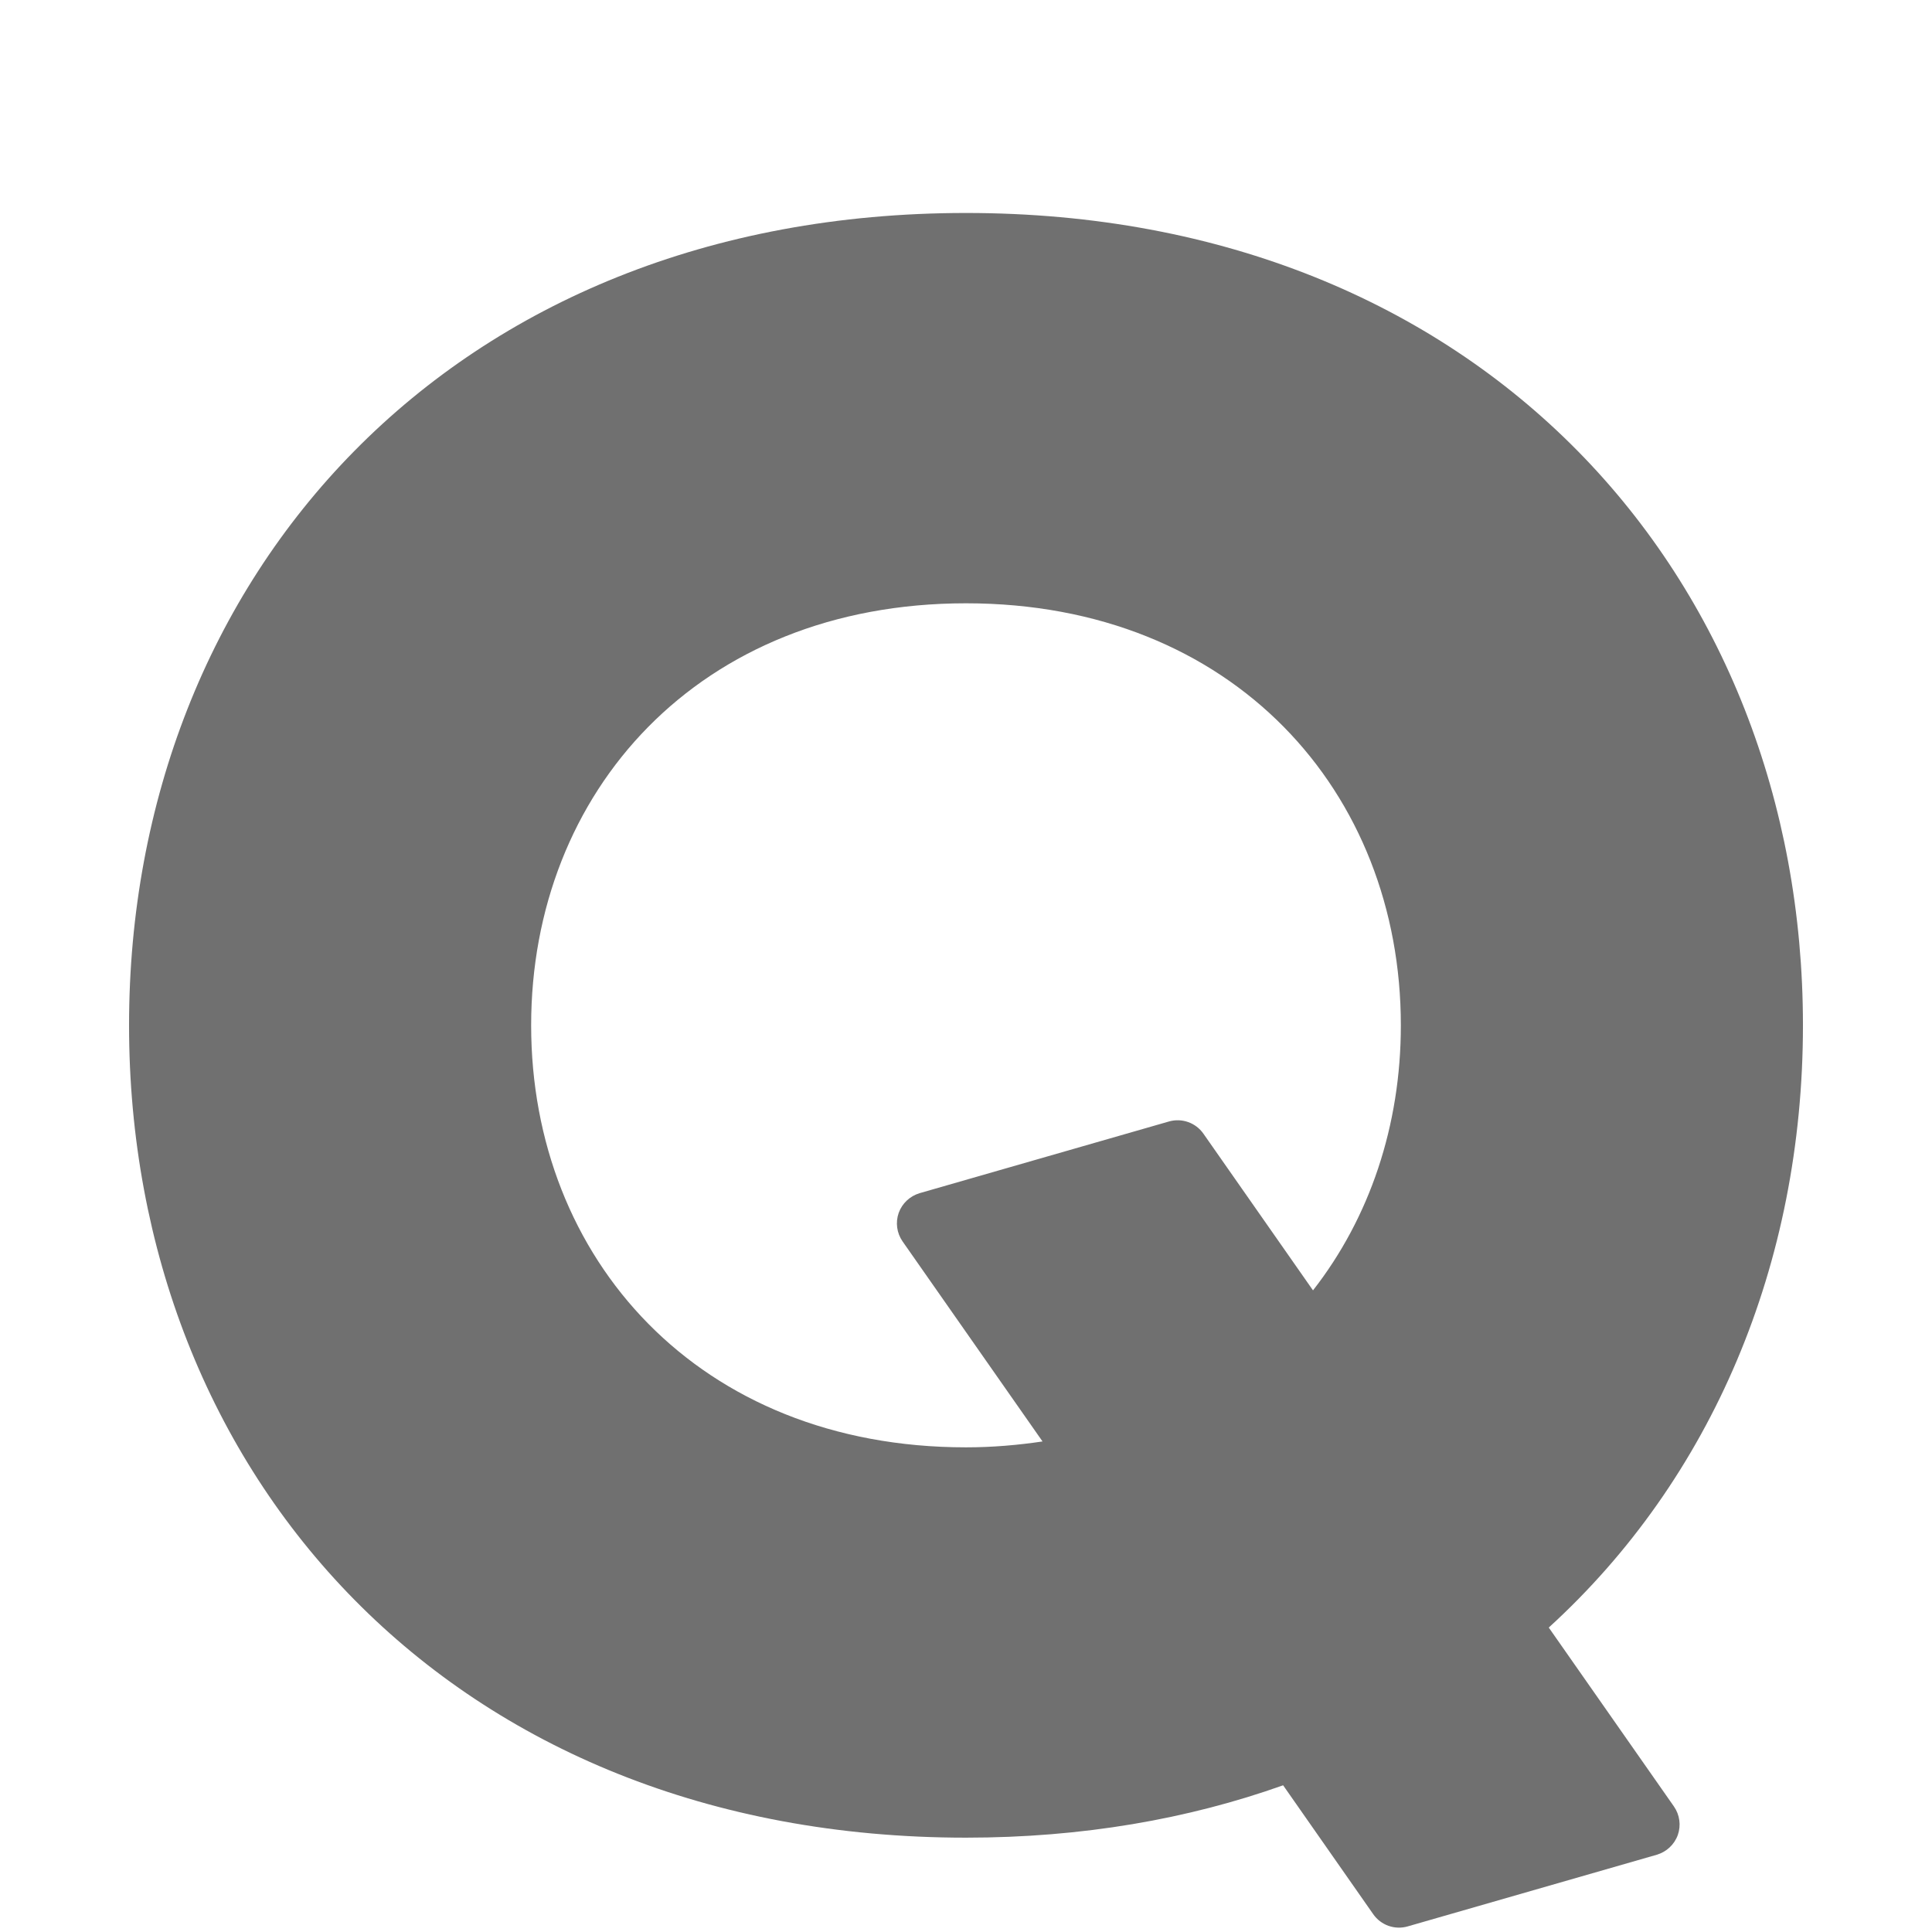
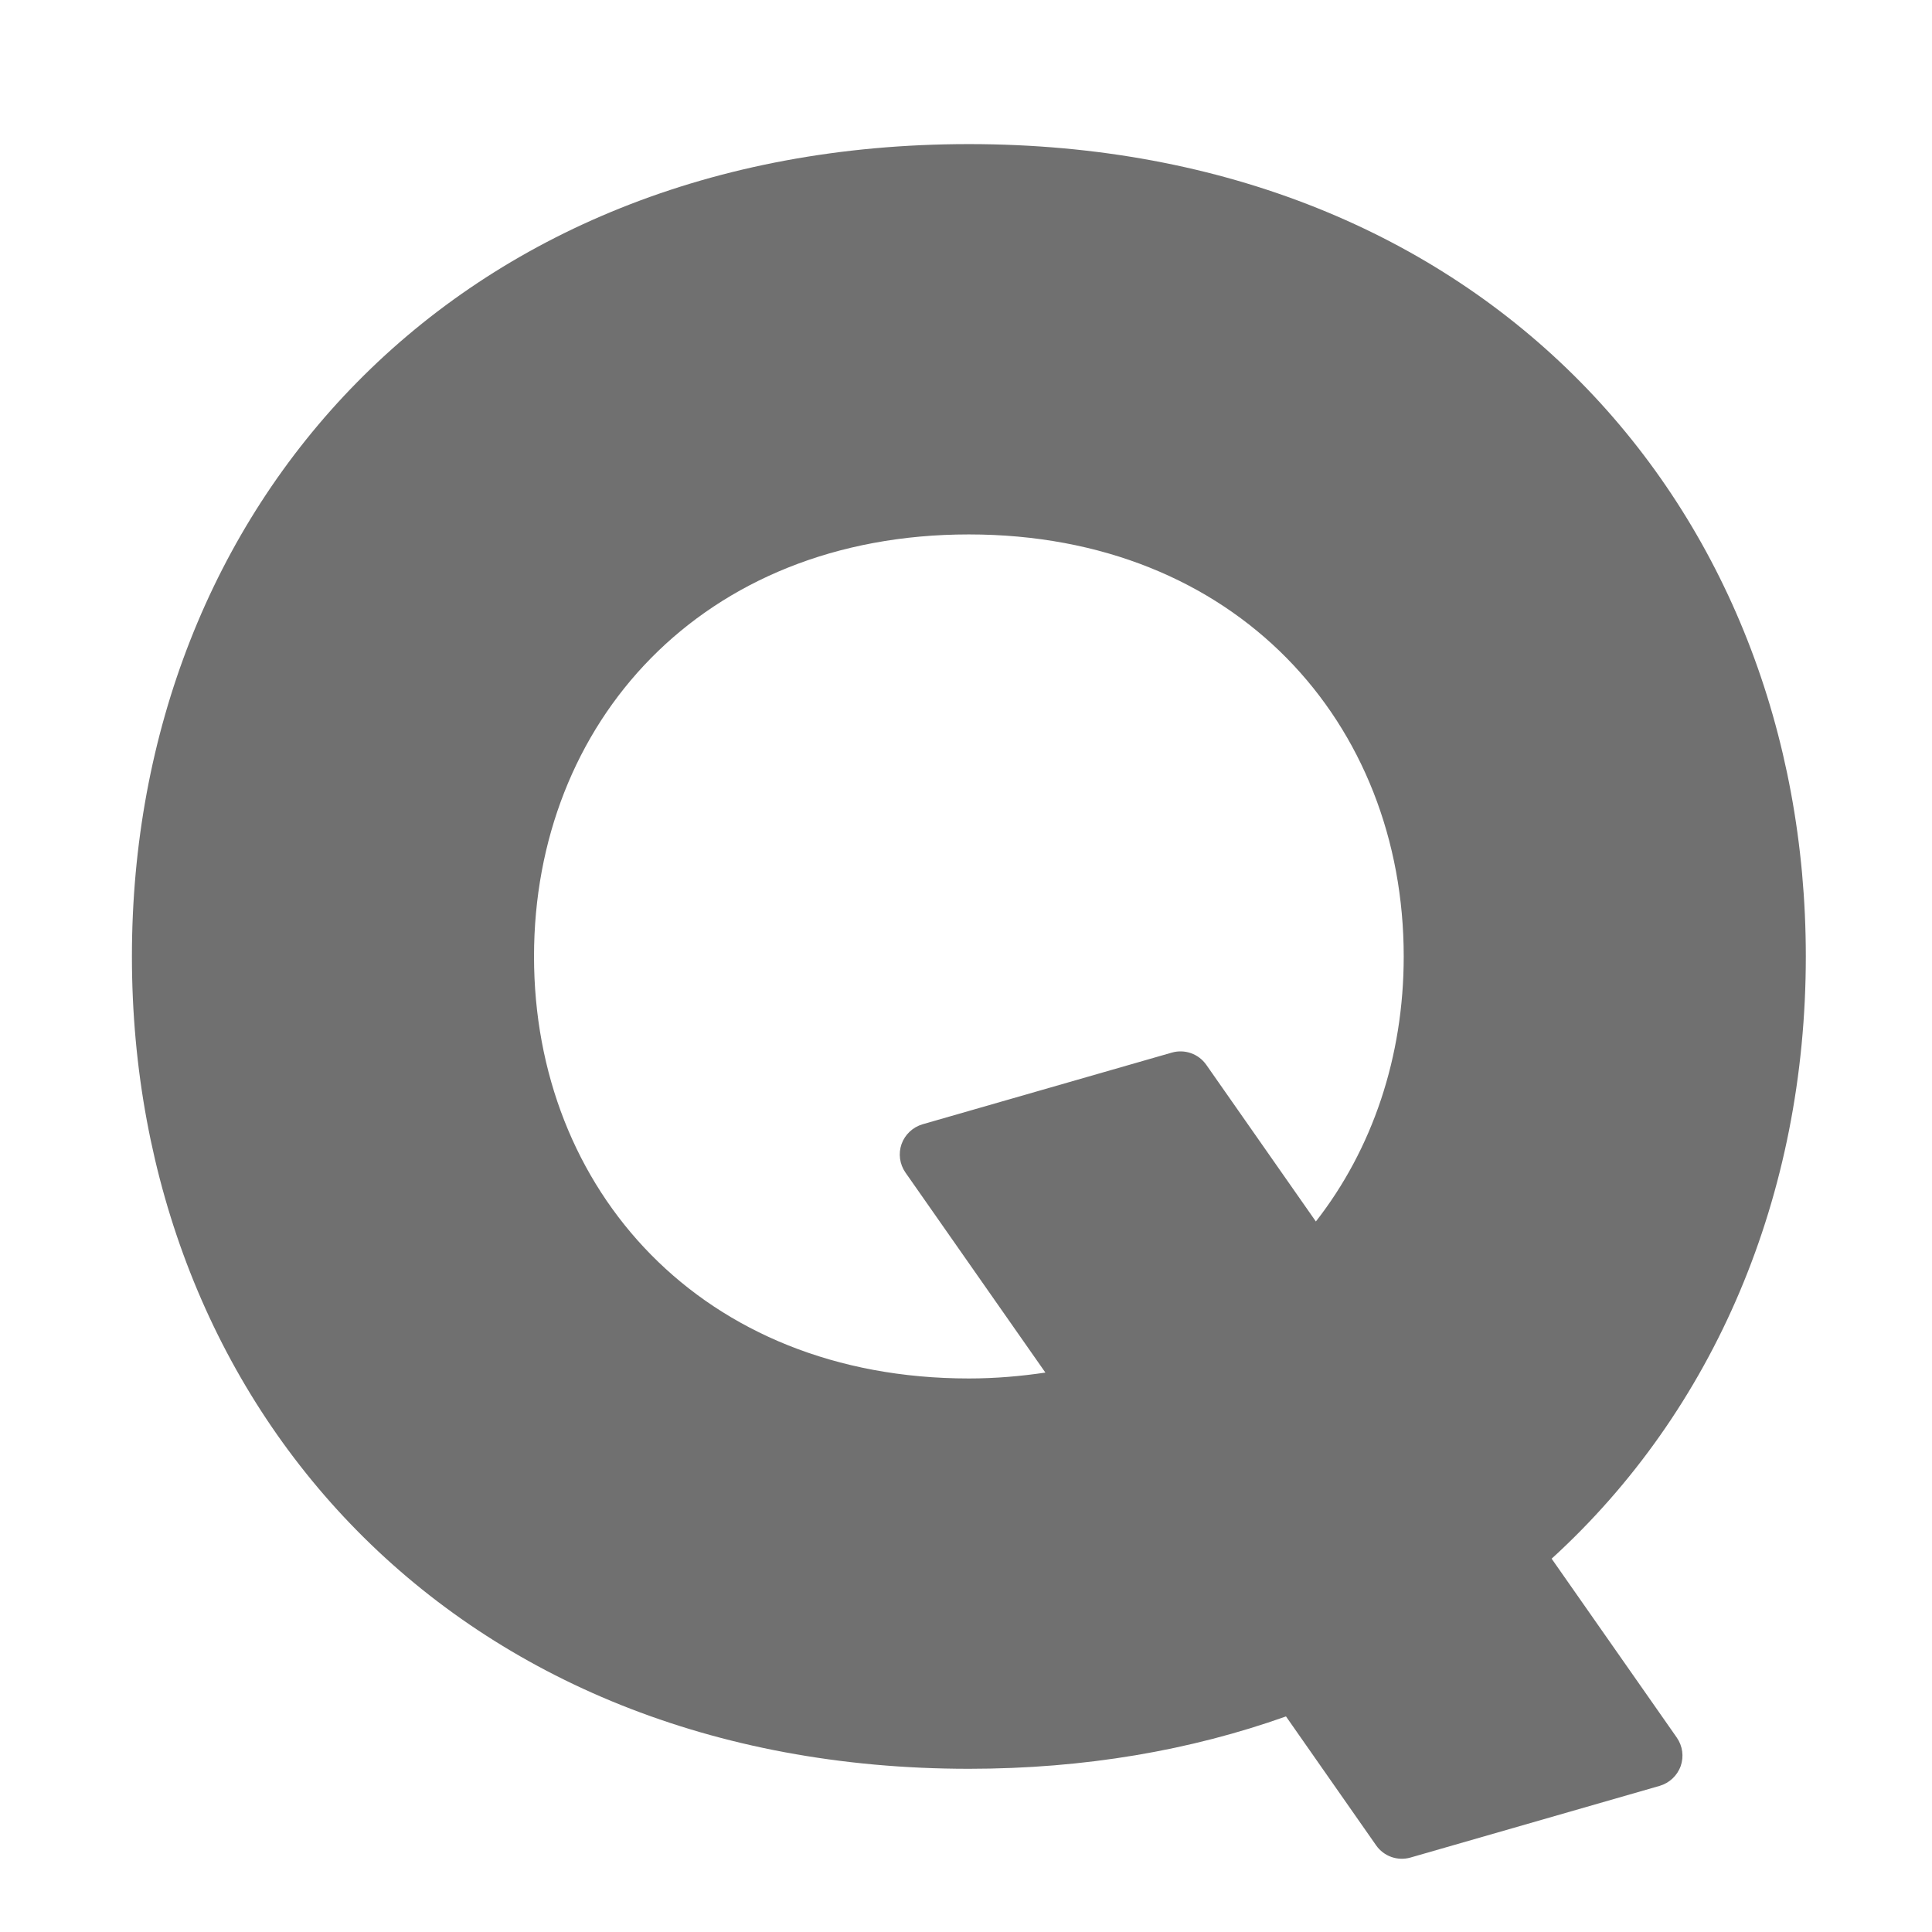
- <svg xmlns="http://www.w3.org/2000/svg" width="800px" height="800px" viewBox="0 0 128 128" aria-hidden="true" role="img" class="iconify iconify--noto" preserveAspectRatio="xMidYMid meet" fill="#000000">
-   <g id="SVGRepo_bgCarrier" stroke-width="0" />
-   <g id="SVGRepo_tracerCarrier" stroke-linecap="round" stroke-linejoin="round" />
-   <g id="SVGRepo_iconCarrier">
-     <path d="M102.61 107.83c10.8-9.85 16.84-24.08 16.84-39.9c0-29.73-21.33-53.82-55.45-53.82S8.55 38.21 8.55 67.93c0 29.73 21.33 53.82 55.45 53.82c7.69 0 14.72-1.23 21.01-3.47l5.97 8.54a2.079 2.079 0 0 0 2.28.81l16.51-4.75c.64-.19 1.16-.67 1.39-1.31c.22-.63.13-1.33-.26-1.89l-8.29-11.85zM64 95.89c-17.72 0-28.81-12.52-28.81-27.96S46.27 39.97 64 39.97s28.81 12.52 28.81 27.96c0 6.65-2.07 12.76-5.82 17.56l-7.26-10.38a2.086 2.086 0 0 0-2.28-.81l-16.52 4.75c-.64.19-1.16.67-1.39 1.31c-.22.63-.13 1.33.26 1.89l9.27 13.25c-1.62.24-3.3.39-5.07.39z" fill="#707070" />
+ <svg xmlns="http://www.w3.org/2000/svg" width="128" height="128" fill="#000000" preserveAspectRatio="xMidYMid meet" class="iconify iconify--noto" role="img" aria-hidden="true">
+   <g>
+     <g stroke-width="0" id="SVGRepo_bgCarrier" />
+     <g stroke-linejoin="round" stroke-linecap="round" id="SVGRepo_tracerCarrier" />
+     <g id="SVGRepo_iconCarrier">
+       <path id="svg_1" fill="#707070" d="m102.8,103.267c10.8,-9.85 16.84,-24.08 16.84,-39.9c0,-29.73 -21.33,-53.82 -55.45,-53.82s-55.45,24.1 -55.45,53.82c0,29.73 21.33,53.82 55.45,53.82c7.69,0 14.72,-1.23 21.01,-3.47l5.97,8.54a2.079,2.079 0 0 0 2.28,0.81l16.51,-4.75c0.64,-0.19 1.16,-0.67 1.39,-1.31c0.22,-0.63 0.13,-1.33 -0.26,-1.89l-8.29,-11.85zm-38.61,-11.94c-17.72,0 -28.81,-12.52 -28.81,-27.96s11.08,-27.96 28.81,-27.96s28.81,12.52 28.81,27.96c0,6.65 -2.07,12.76 -5.82,17.56l-7.26,-10.38a2.086,2.086 0 0 0 -2.28,-0.81l-16.52,4.75c-0.64,0.19 -1.16,0.67 -1.39,1.31c-0.22,0.63 -0.13,1.33 0.26,1.89l9.27,13.25c-1.62,0.24 -3.3,0.39 -5.07,0.39z" />
+     </g>
  </g>
</svg>
